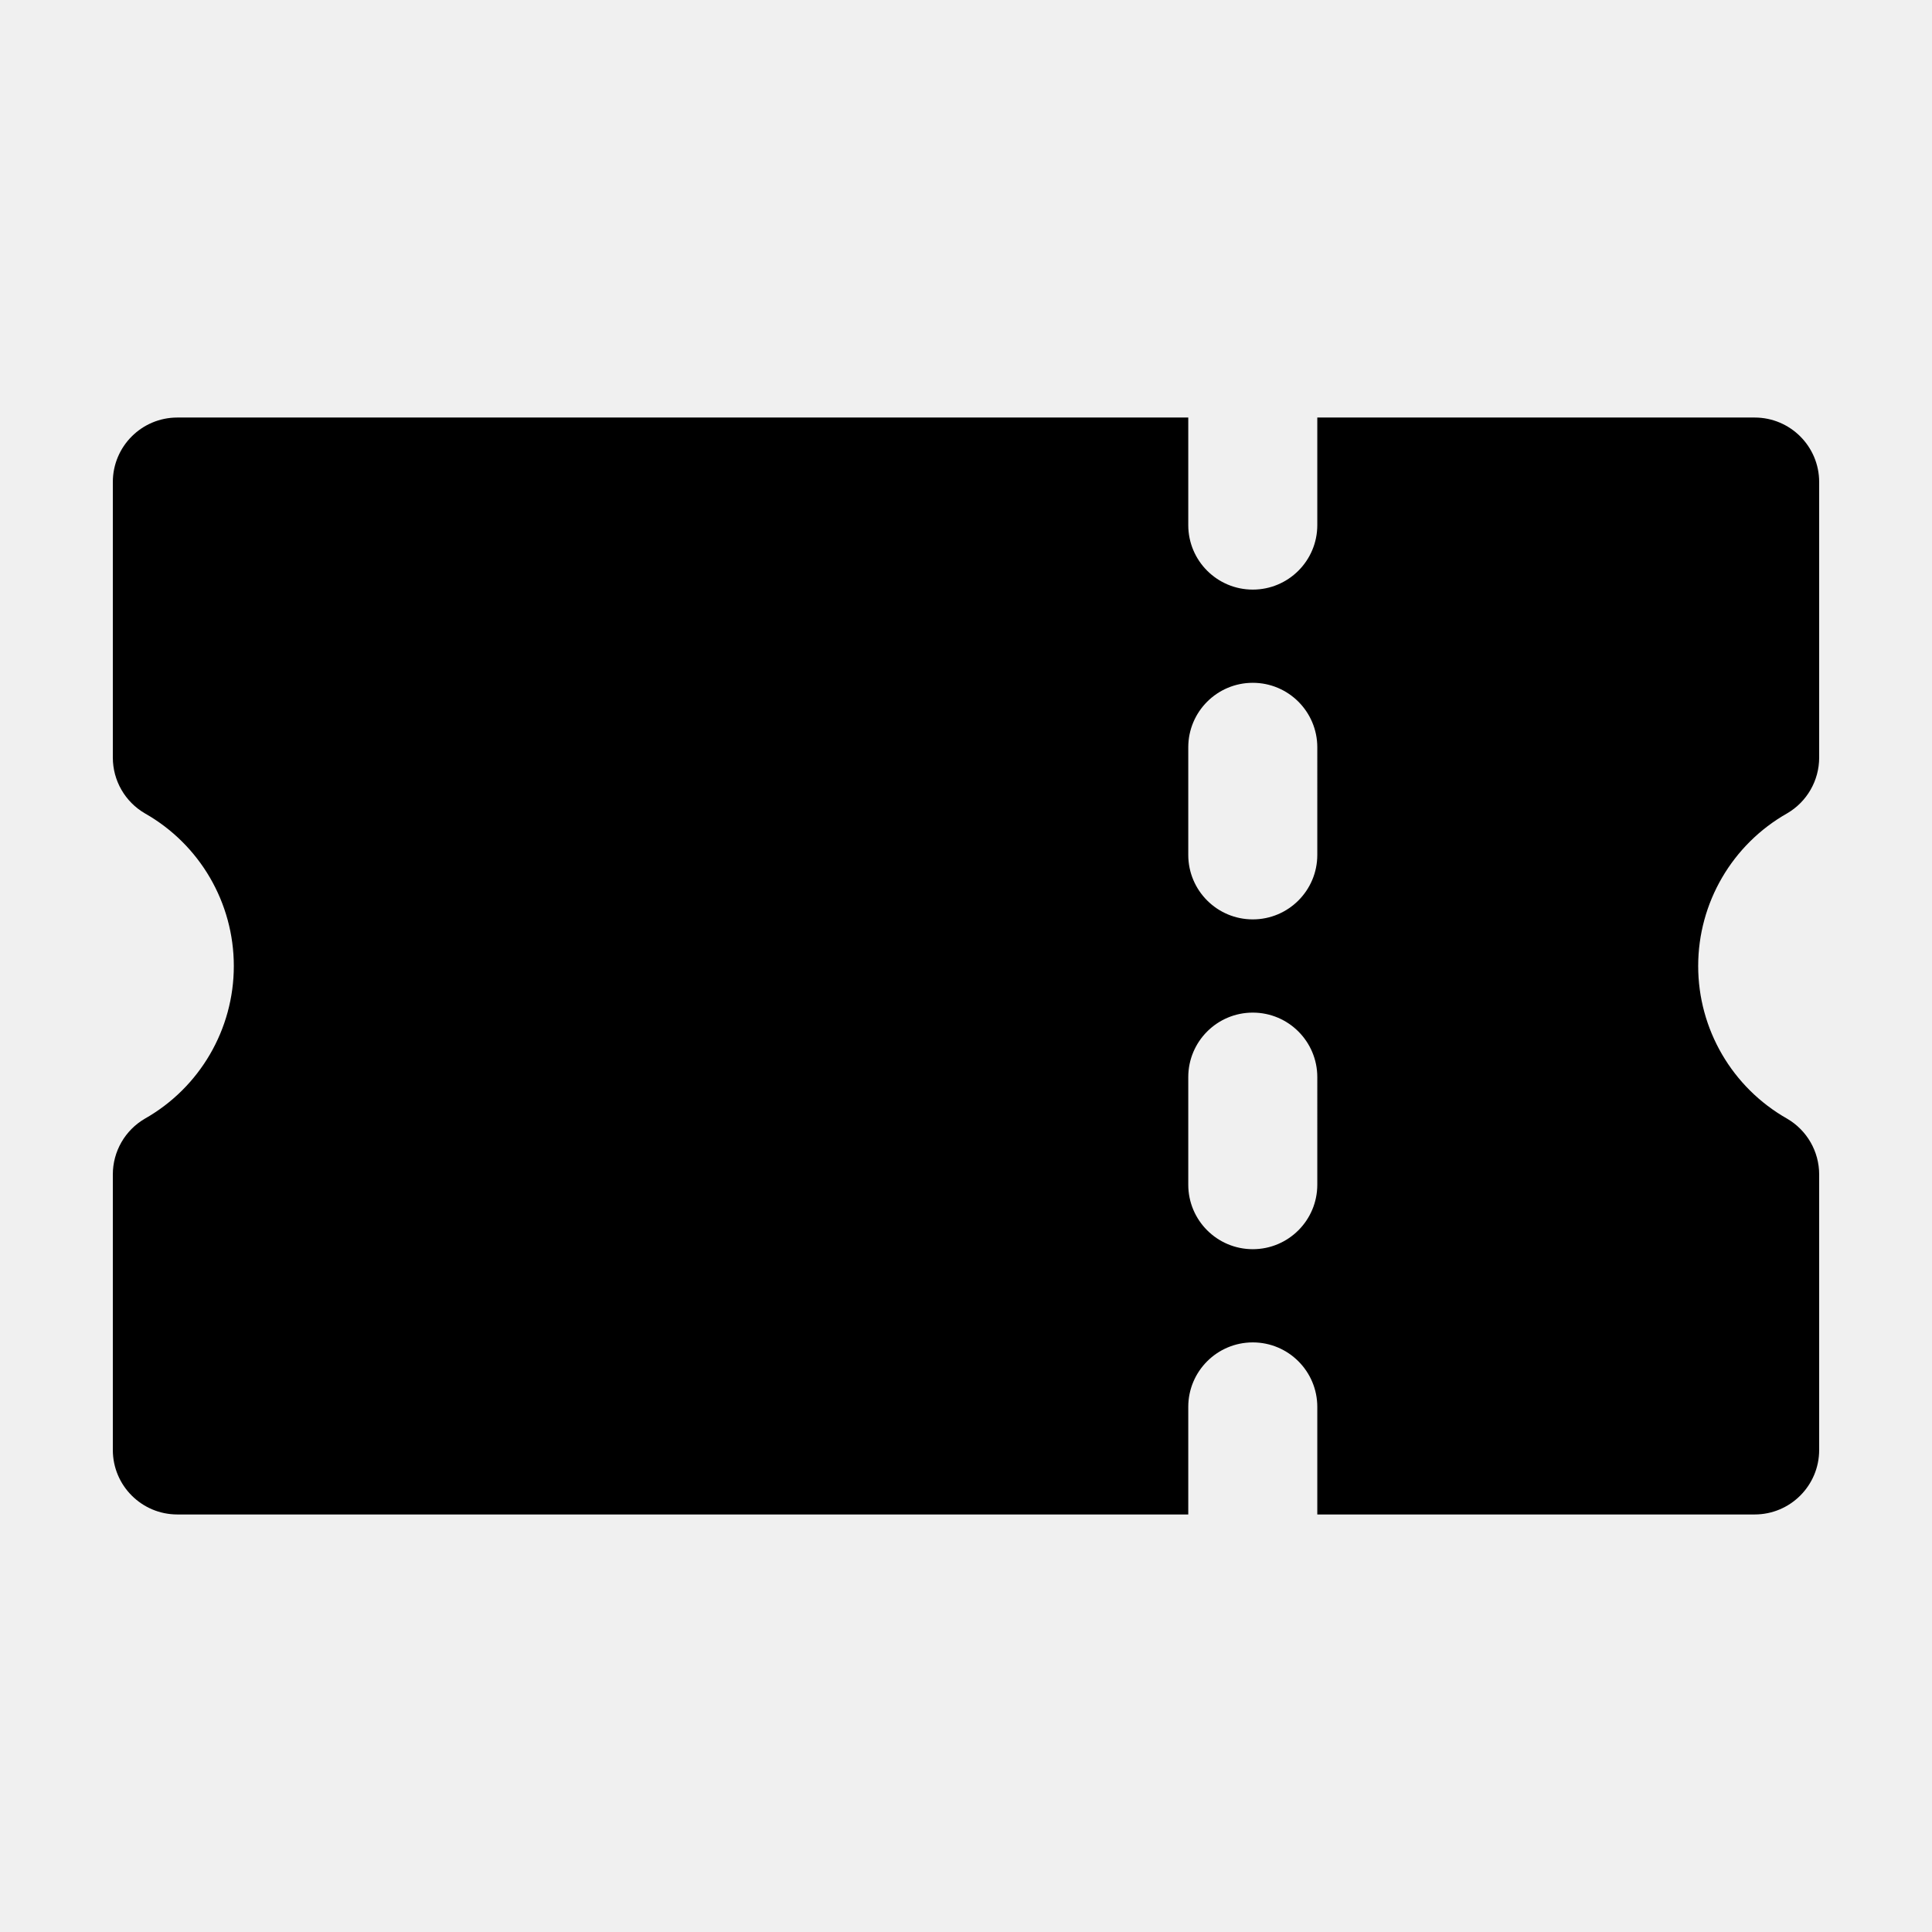
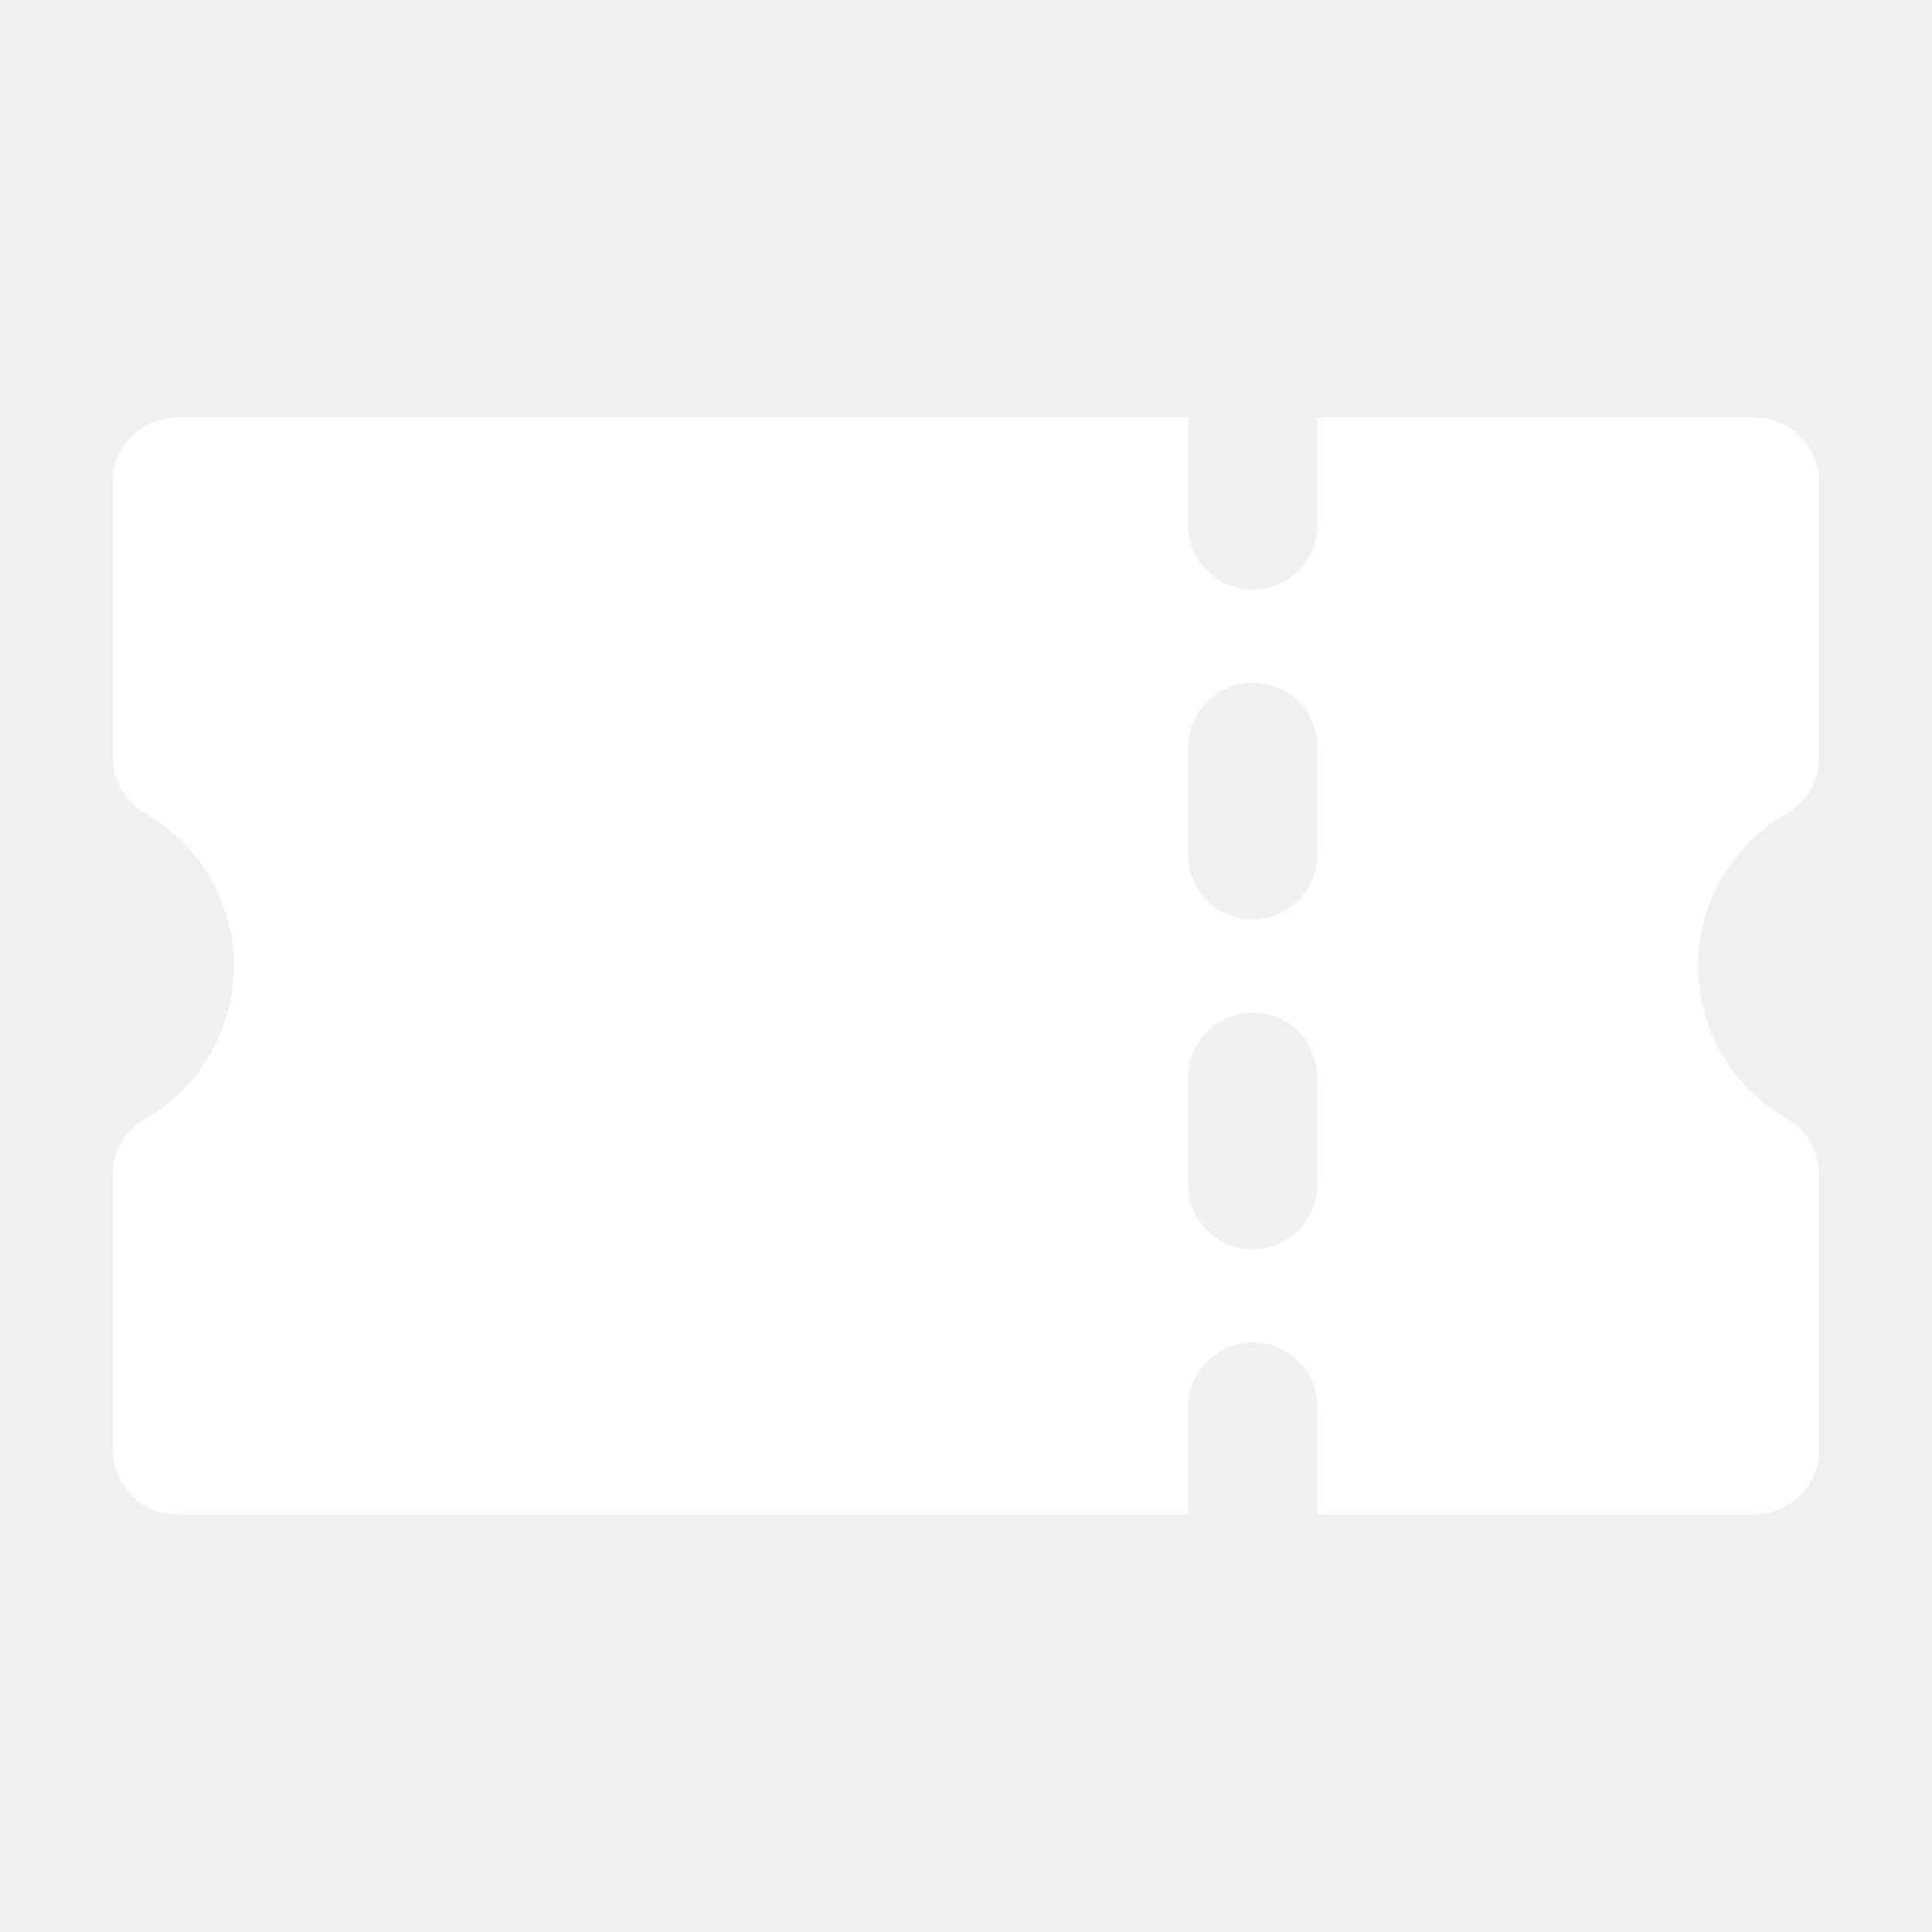
- <svg xmlns="http://www.w3.org/2000/svg" viewBox="0 0 512 512">
+ <svg xmlns="http://www.w3.org/2000/svg" fill="#fff" viewBox="0 0 512 512">
  <g id="Ticket">
    <path d="M473.6,215.551a17.103,17.103,0,0,0,8.498-14.779V127.75A17.096,17.096,0,0,0,465,110.652H349.098v28.5a17.098,17.098,0,1,1-34.196,0v-28.5H47A17.096,17.096,0,0,0,29.902,127.75v73.022A17.103,17.103,0,0,0,38.4,215.551a46.502,46.502,0,0,1-.009,80.908,17.095,17.095,0,0,0-8.489,14.779V384.25A17.096,17.096,0,0,0,47,401.348H314.902v-28.5a17.098,17.098,0,1,1,34.196,0v28.5H465A17.096,17.096,0,0,0,482.098,384.25V311.237a17.103,17.103,0,0,0-8.498-14.779,46.506,46.506,0,0,1,0-80.908Zm-124.502,98.4a17.098,17.098,0,1,1-34.196,0v-28.5a17.098,17.098,0,1,1,34.196,0Zm0-87.402a17.098,17.098,0,1,1-34.196,0v-28.5a17.098,17.098,0,1,1,34.196,0Z" />
  </g>
</svg>
